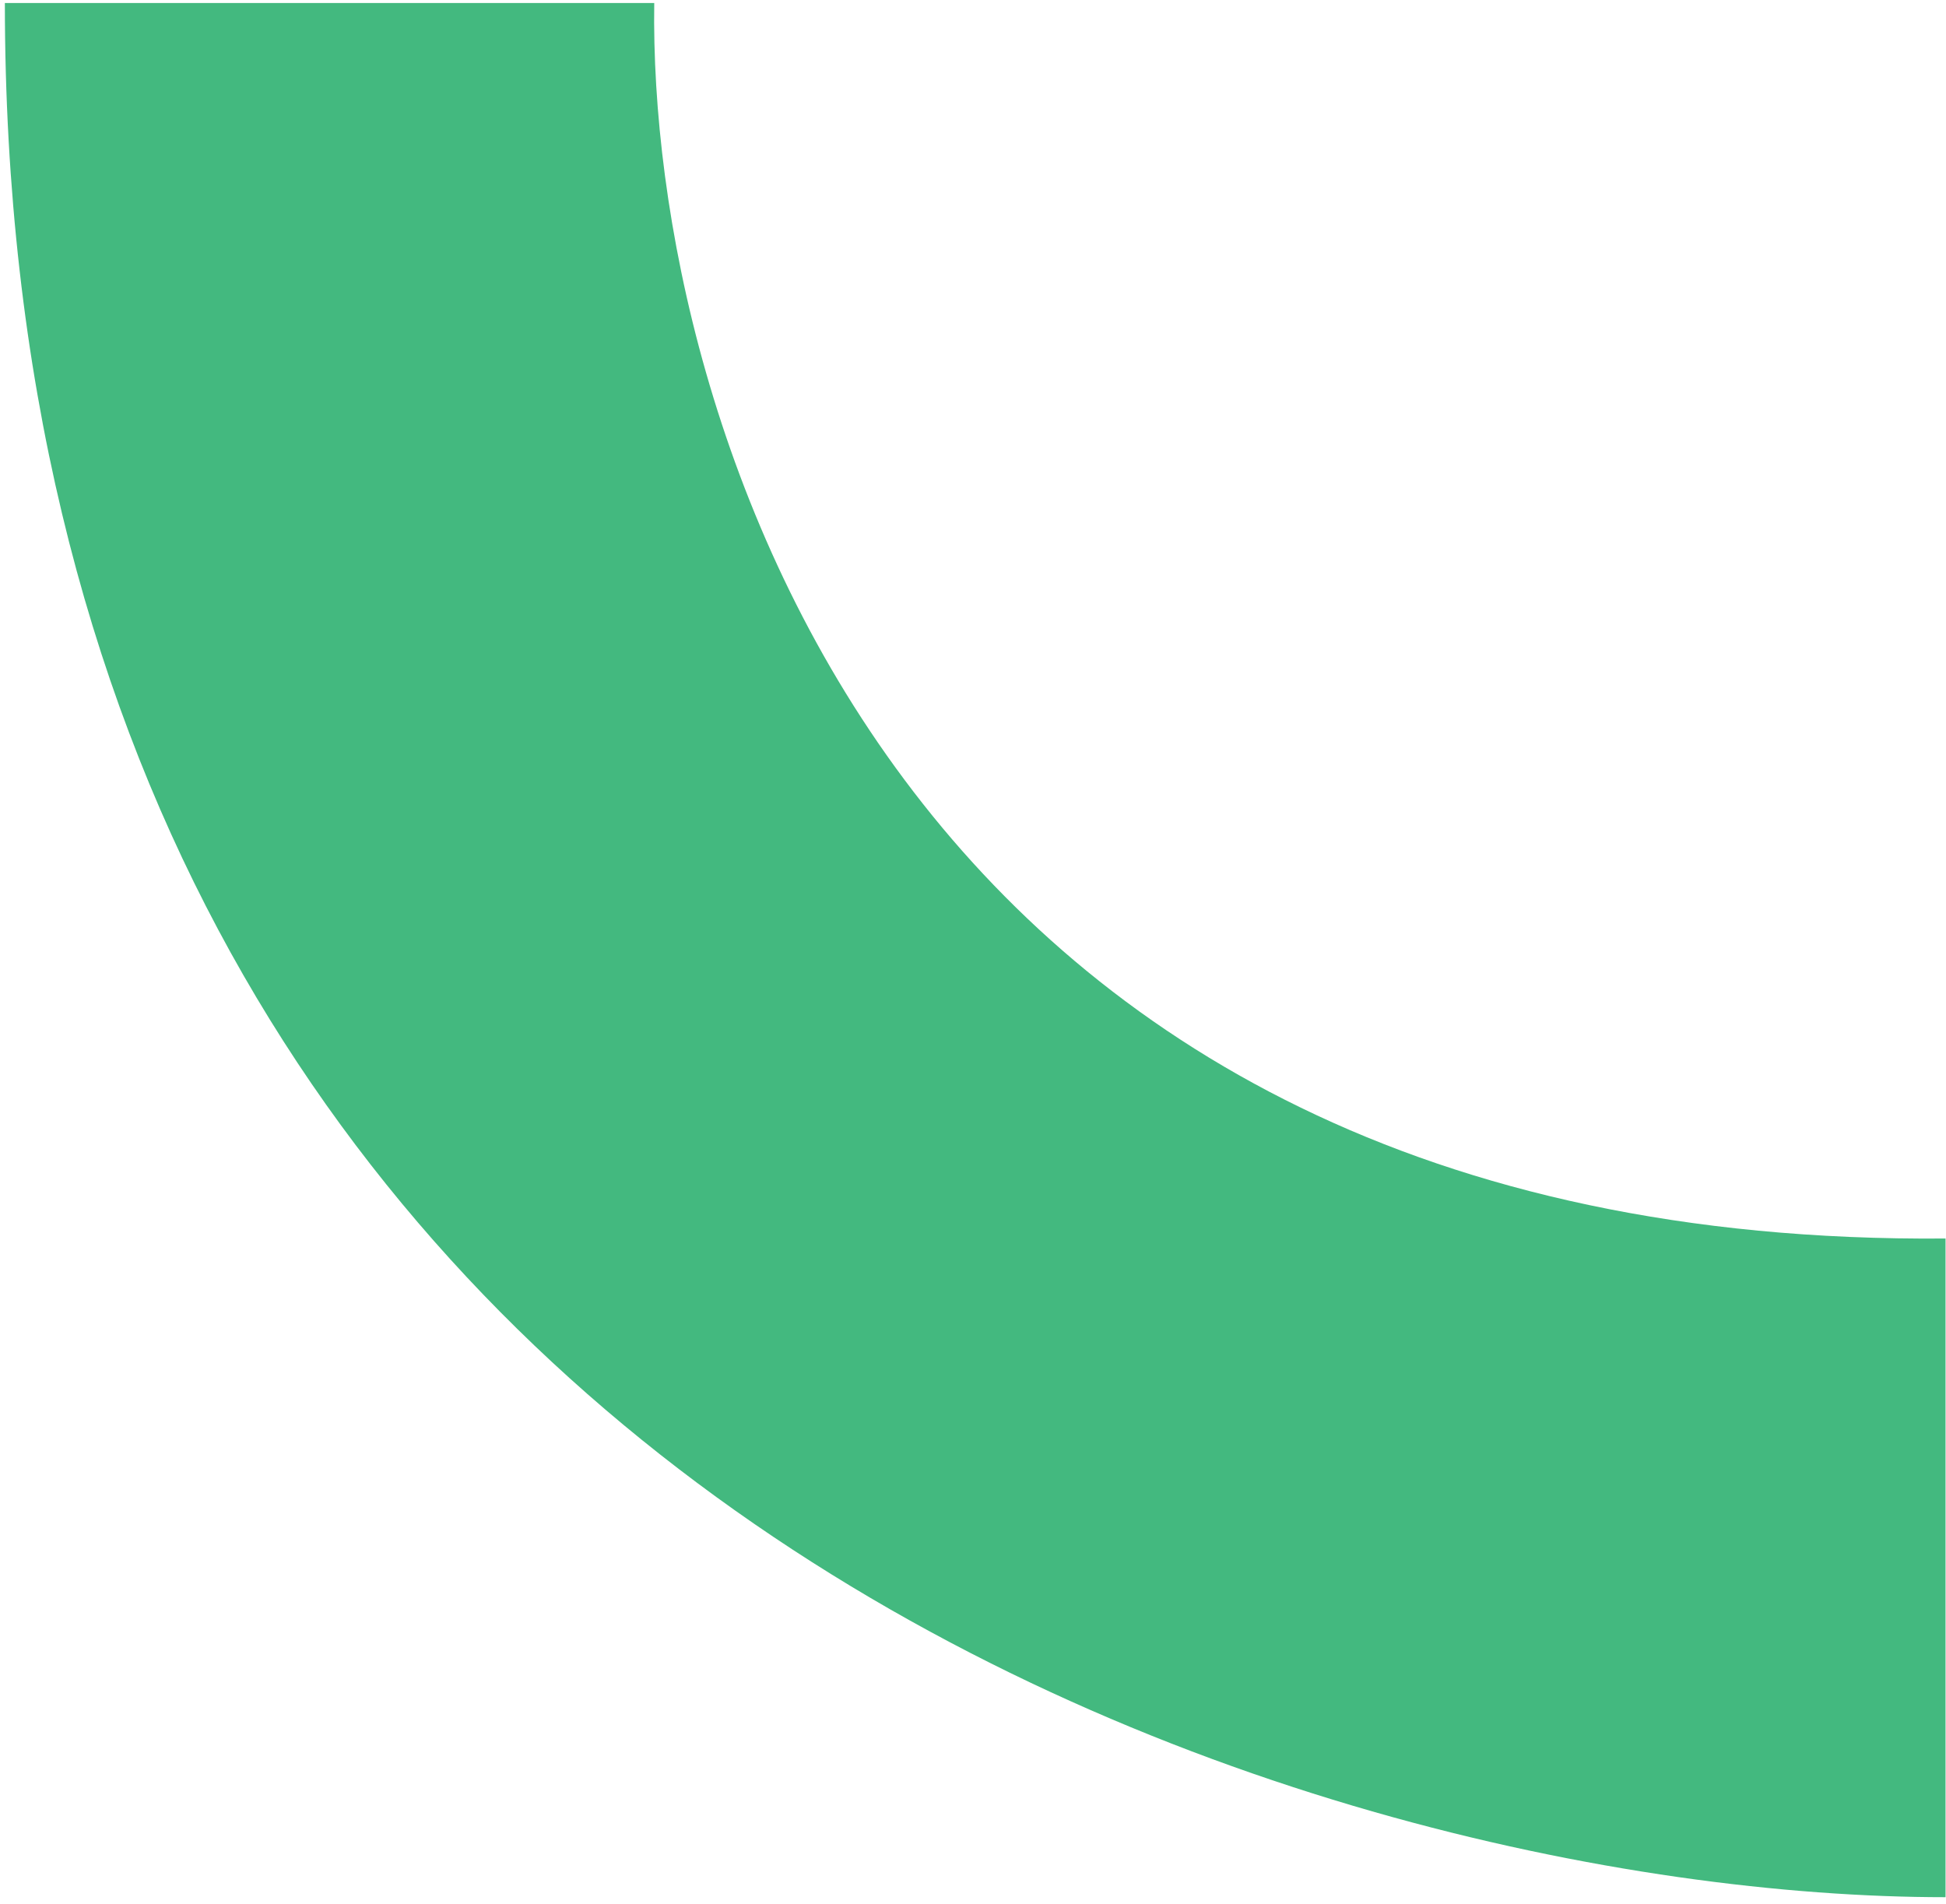
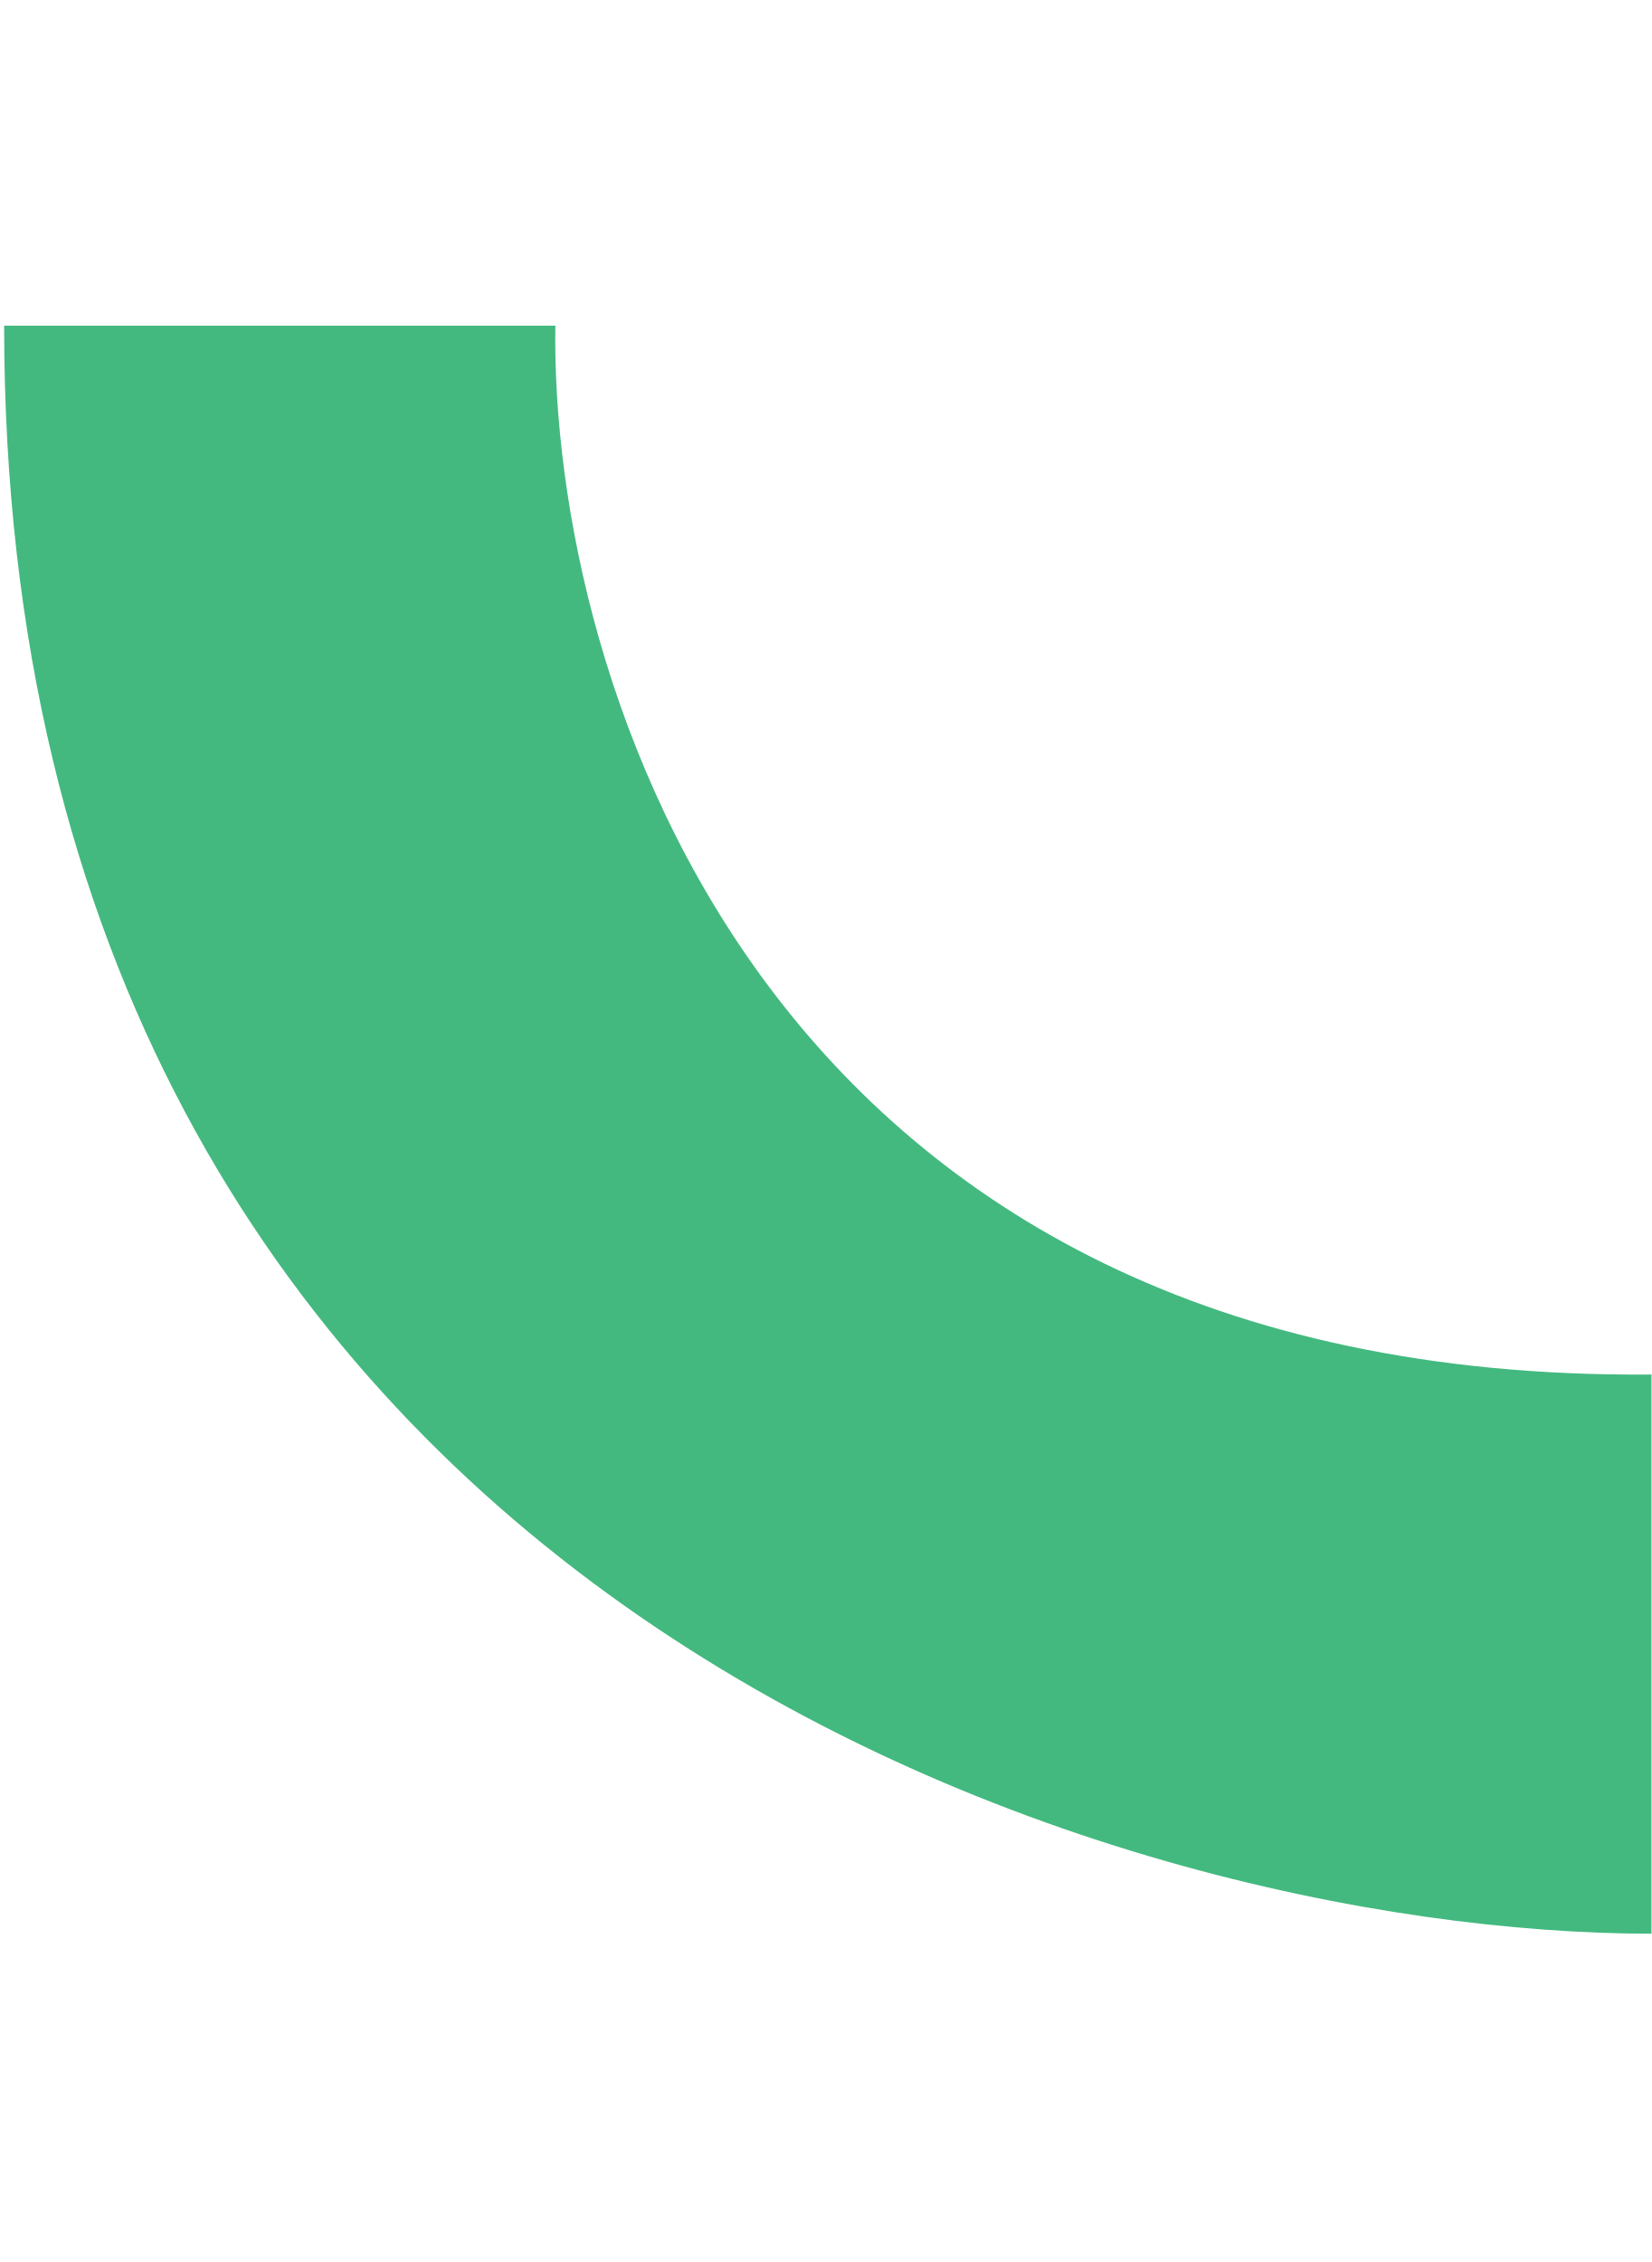
- <svg xmlns="http://www.w3.org/2000/svg" width="182" height="178" viewBox="0 0 182 178" fill="none">
+ <svg xmlns="http://www.w3.org/2000/svg" width="130" height="178" viewBox="0 0 182 178" fill="none">
  <path d="M61.188 0.281H0.455C0.456 140.046 122.085 177.432 181.957 177.432V115.83C83.95 116.665 60.608 39.145 61.188 0.281Z" fill="#43B97F" />
</svg>
